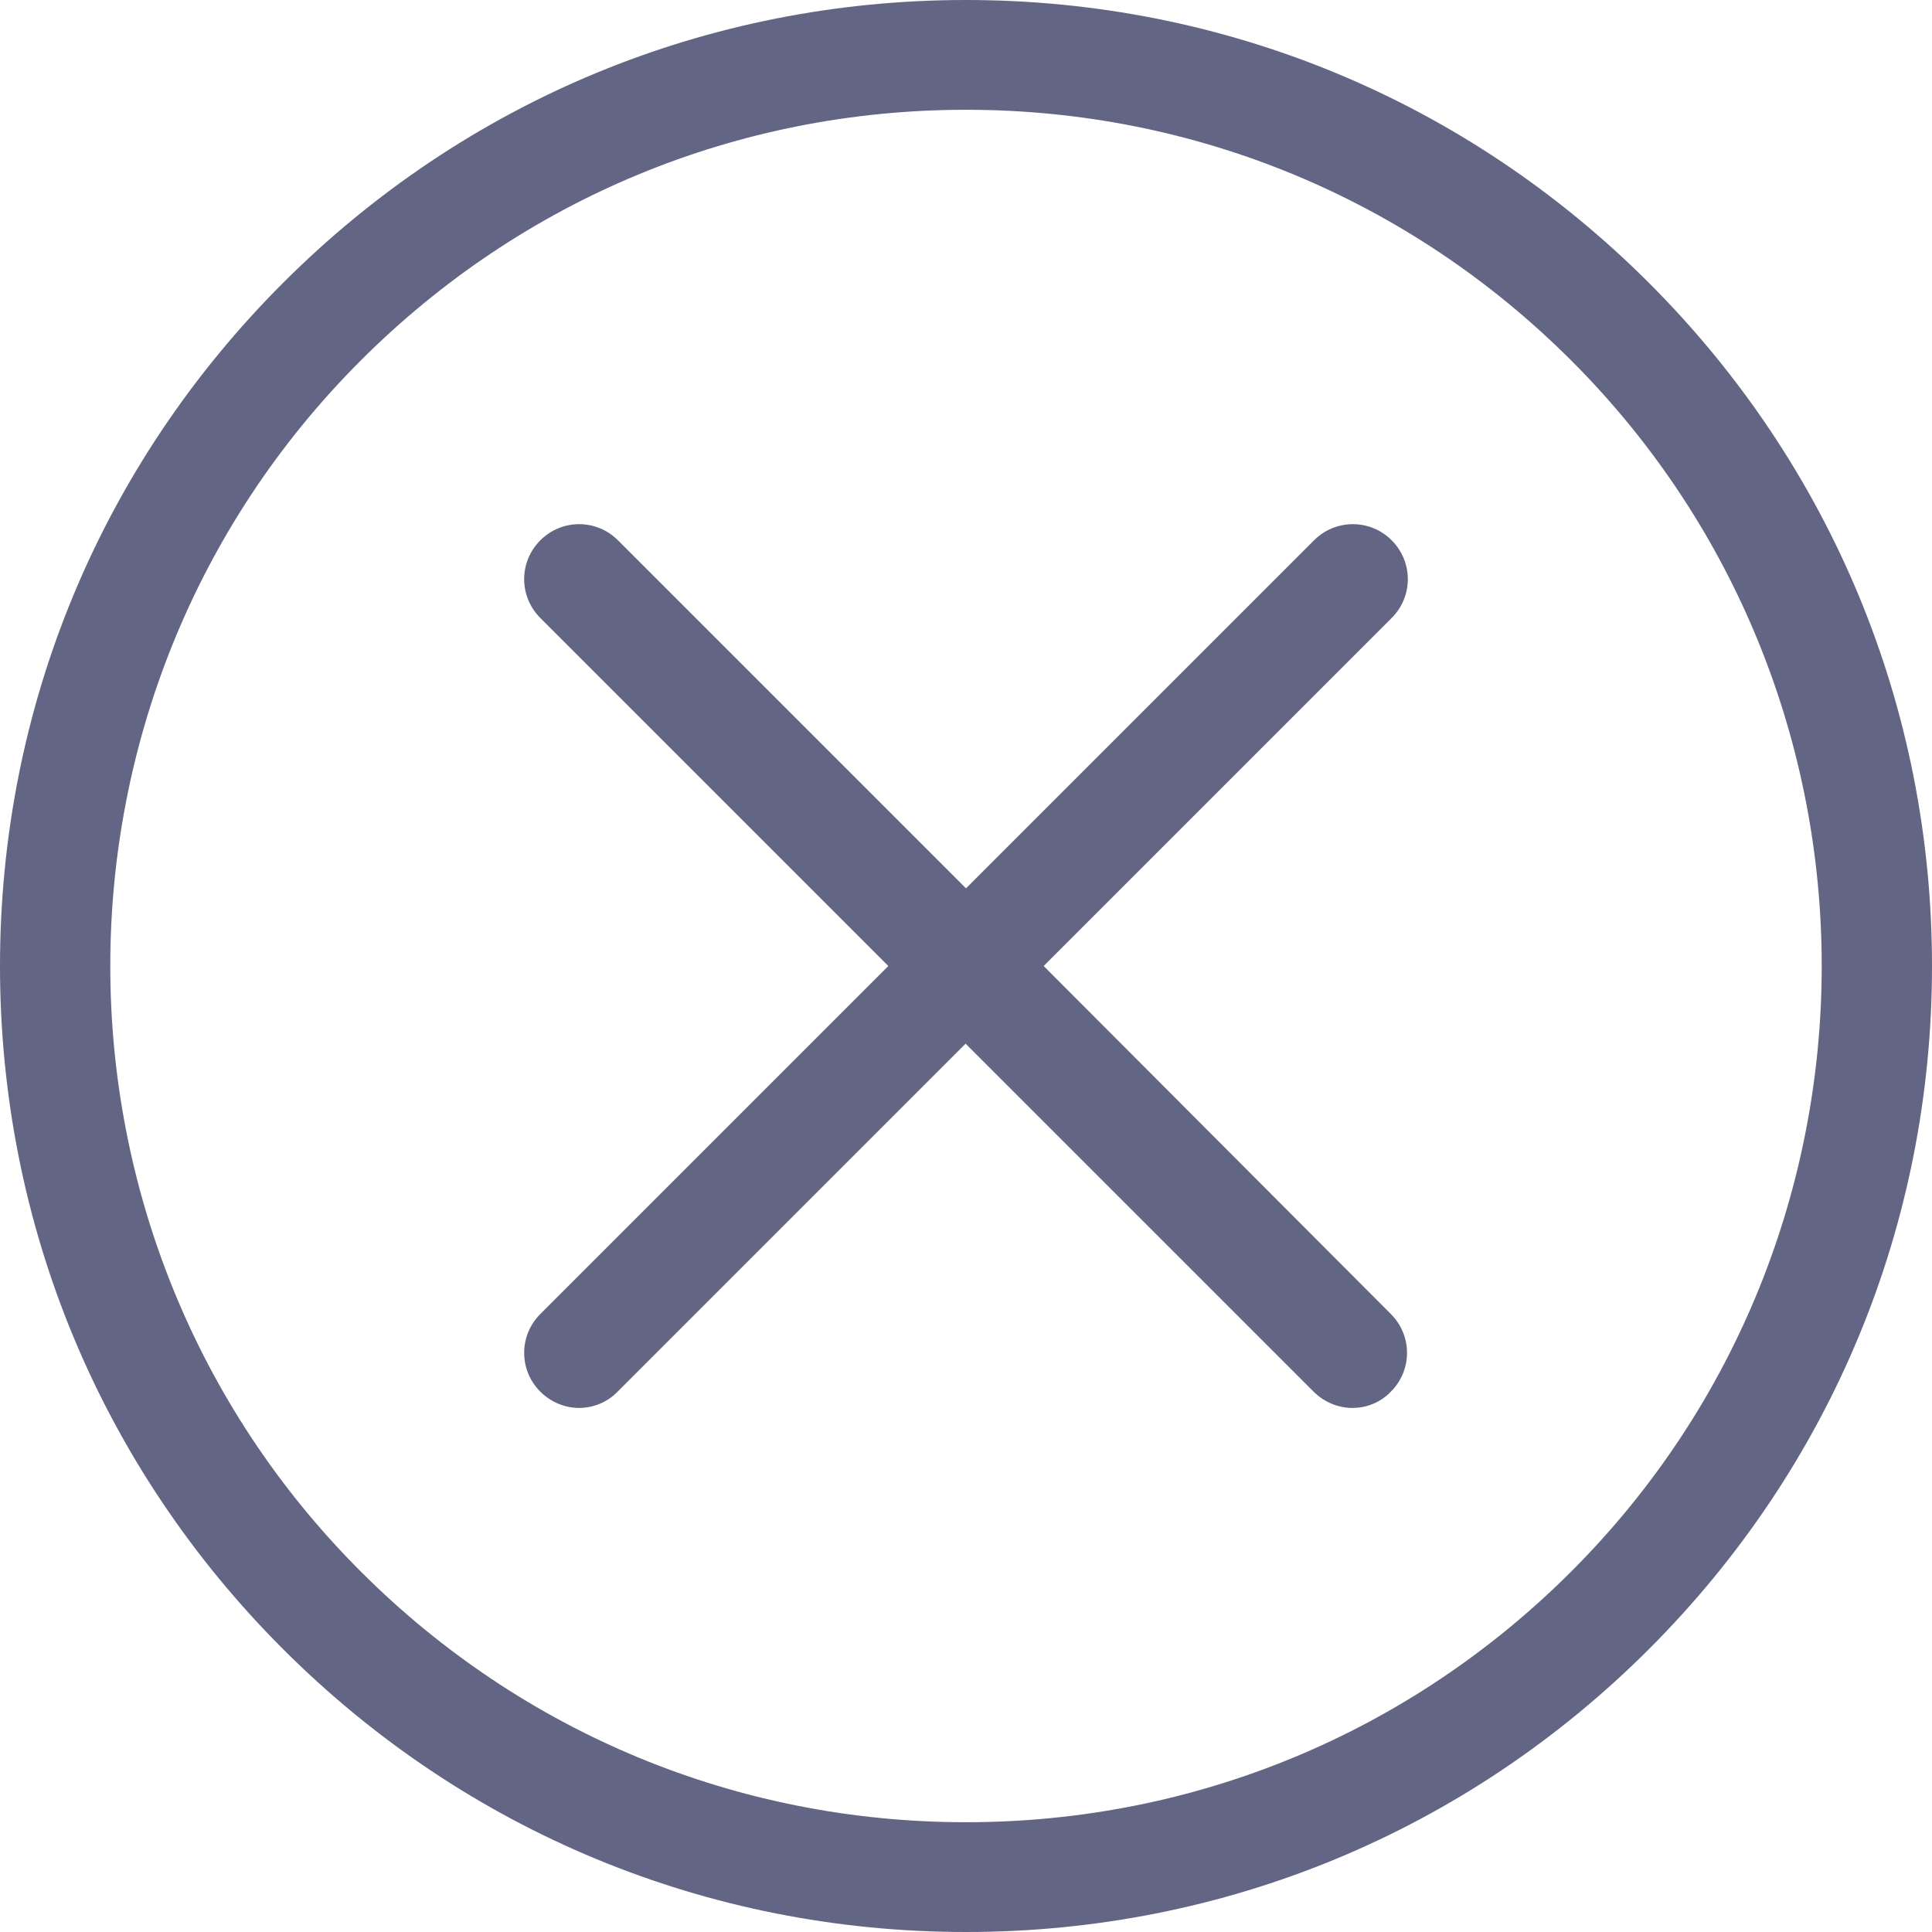
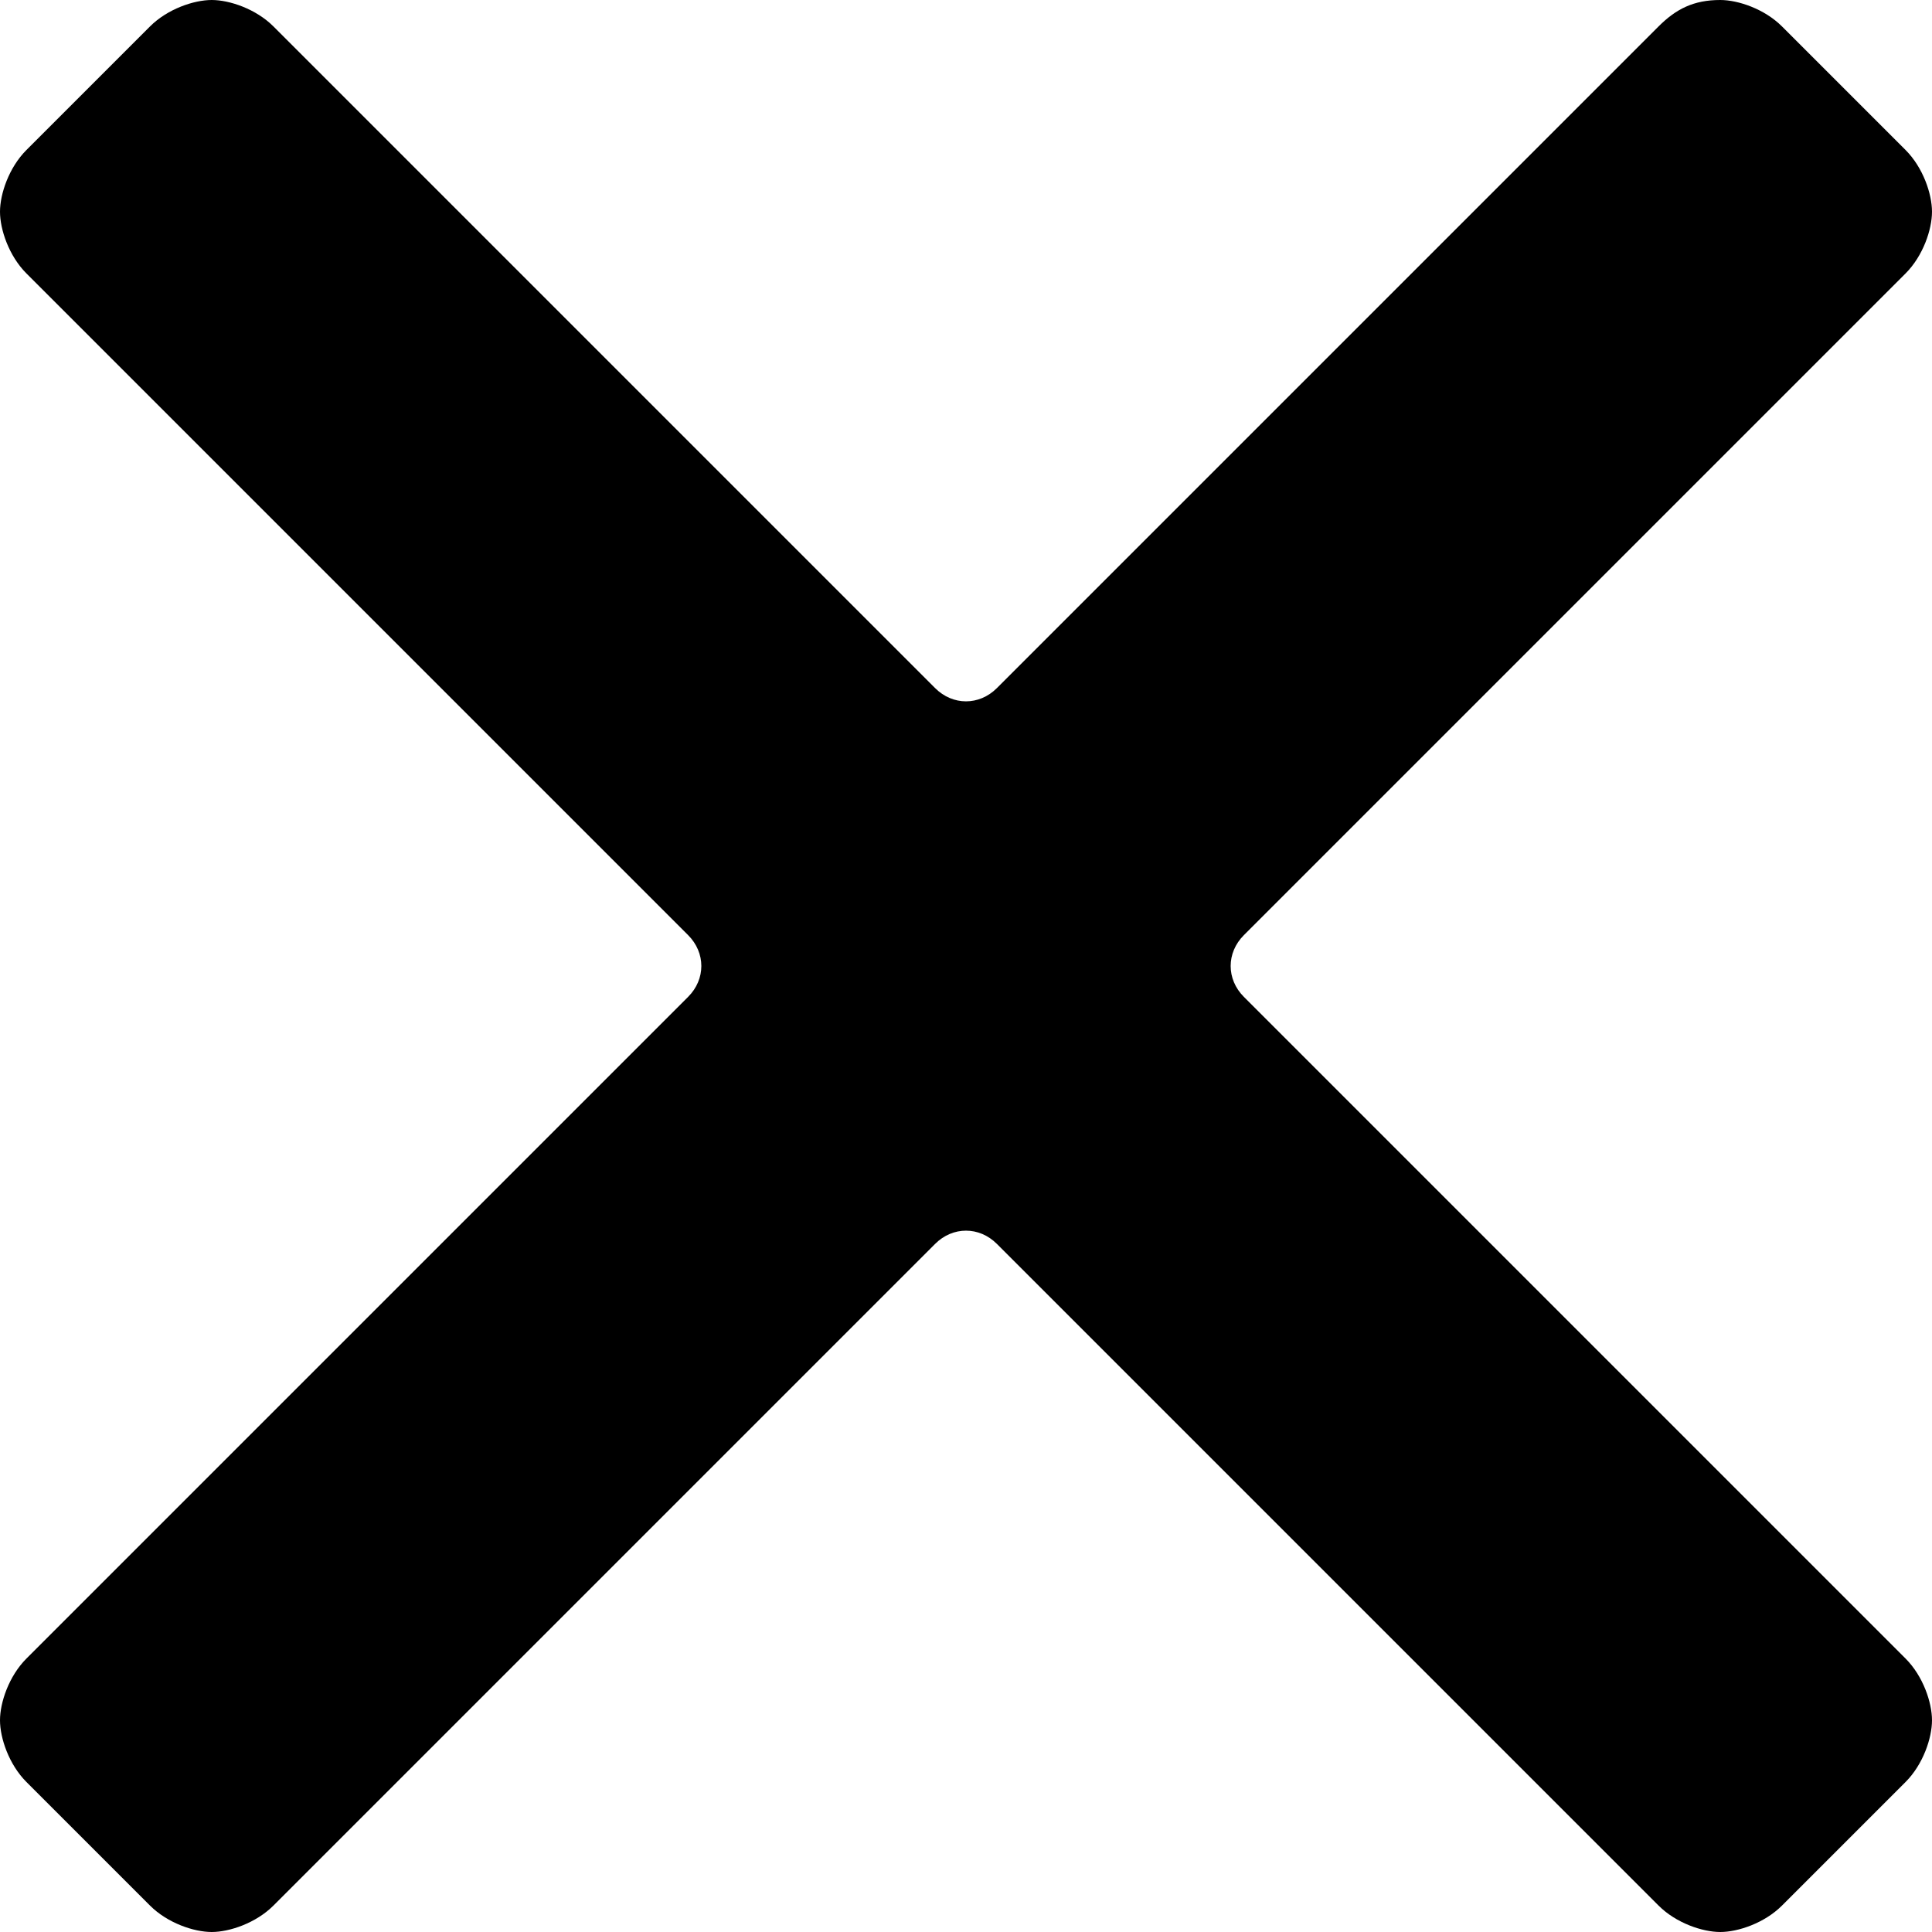
- <svg xmlns="http://www.w3.org/2000/svg" version="1.1" id="Capa_1" x="0px" y="0px" viewBox="0 0 475.2 475.2" style="enable-background:new 0 0 475.2 475.2;" xml:space="preserve" width="512px" height="512px" class="">
-   <g>
-     <g>
-       <g>
-         <path d="M405.6,69.6C360.7,24.7,301.1,0,237.6,0s-123.1,24.7-168,69.6S0,174.1,0,237.6s24.7,123.1,69.6,168s104.5,69.6,168,69.6    s123.1-24.7,168-69.6s69.6-104.5,69.6-168S450.5,114.5,405.6,69.6z M386.5,386.5c-39.8,39.8-92.7,61.7-148.9,61.7    s-109.1-21.9-148.9-61.7c-82.1-82.1-82.1-215.7,0-297.8C128.5,48.9,181.4,27,237.6,27s109.1,21.9,148.9,61.7    C468.6,170.8,468.6,304.4,386.5,386.5z" data-original="#000000" class="active-path" data-old_color="#FF0000" fill="#626583" />
-         <path d="M342.3,132.9c-5.3-5.3-13.8-5.3-19.1,0l-85.6,85.6L152,132.9c-5.3-5.3-13.8-5.3-19.1,0c-5.3,5.3-5.3,13.8,0,19.1    l85.6,85.6l-85.6,85.6c-5.3,5.3-5.3,13.8,0,19.1c2.6,2.6,6.1,4,9.5,4s6.9-1.3,9.5-4l85.6-85.6l85.6,85.6c2.6,2.6,6.1,4,9.5,4    c3.5,0,6.9-1.3,9.5-4c5.3-5.3,5.3-13.8,0-19.1l-85.4-85.6l85.6-85.6C347.6,146.7,347.6,138.2,342.3,132.9z" data-original="#000000" class="active-path" data-old_color="#FF0000" fill="#626583" />
-       </g>
-     </g>
-   </g>
+ <svg xmlns="http://www.w3.org/2000/svg" version="1.1" viewBox="0 0 21.9 21.9" enable-background="new 0 0 21.9 21.9">
+   <path d="M14.1,11.3c-0.2-0.2-0.2-0.5,0-0.7l7.5-7.5c0.2-0.2,0.3-0.5,0.3-0.7s-0.1-0.5-0.3-0.7l-1.4-1.4C20,0.1,19.7,0,19.5,0  c-0.3,0-0.5,0.1-0.7,0.3l-7.5,7.5c-0.2,0.2-0.5,0.2-0.7,0L3.1,0.3C2.9,0.1,2.6,0,2.4,0S1.9,0.1,1.7,0.3L0.3,1.7C0.1,1.9,0,2.2,0,2.4  s0.1,0.5,0.3,0.7l7.5,7.5c0.2,0.2,0.2,0.5,0,0.7l-7.5,7.5C0.1,19,0,19.3,0,19.5s0.1,0.5,0.3,0.7l1.4,1.4c0.2,0.2,0.5,0.3,0.7,0.3  s0.5-0.1,0.7-0.3l7.5-7.5c0.2-0.2,0.5-0.2,0.7,0l7.5,7.5c0.2,0.2,0.5,0.3,0.7,0.3s0.5-0.1,0.7-0.3l1.4-1.4c0.2-0.2,0.3-0.5,0.3-0.7  s-0.1-0.5-0.3-0.7L14.1,11.3z" />
</svg>
